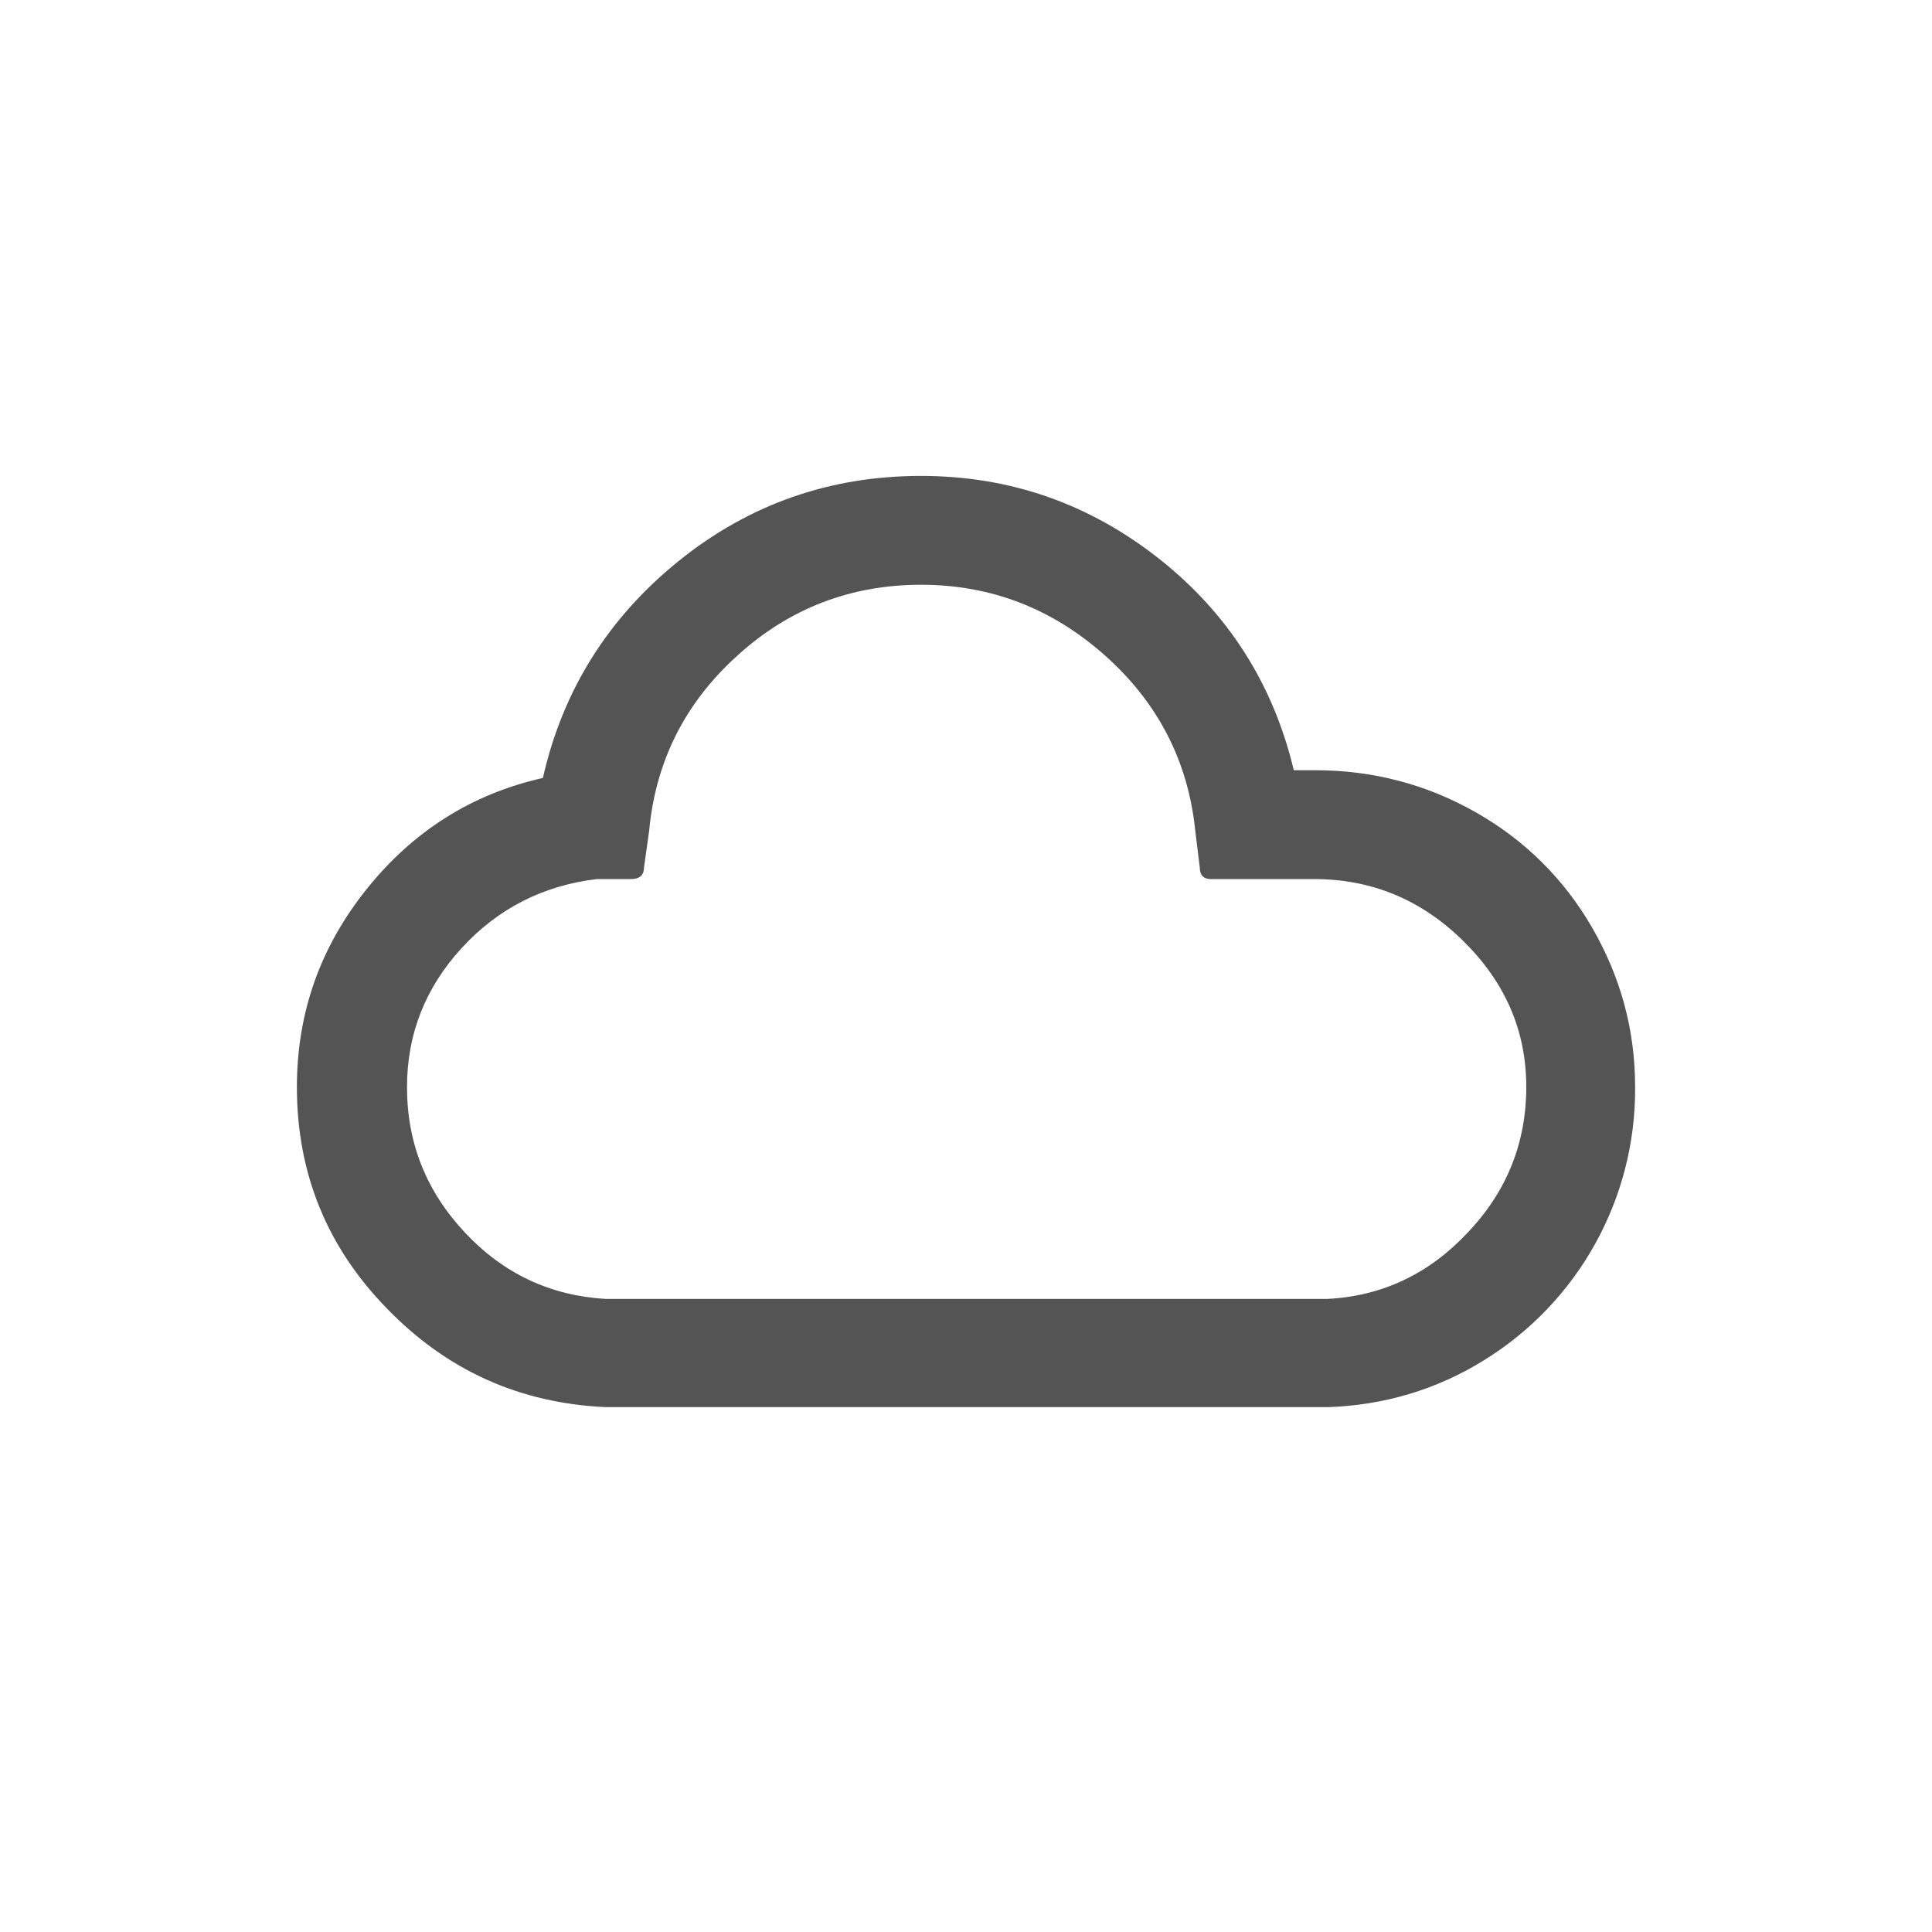
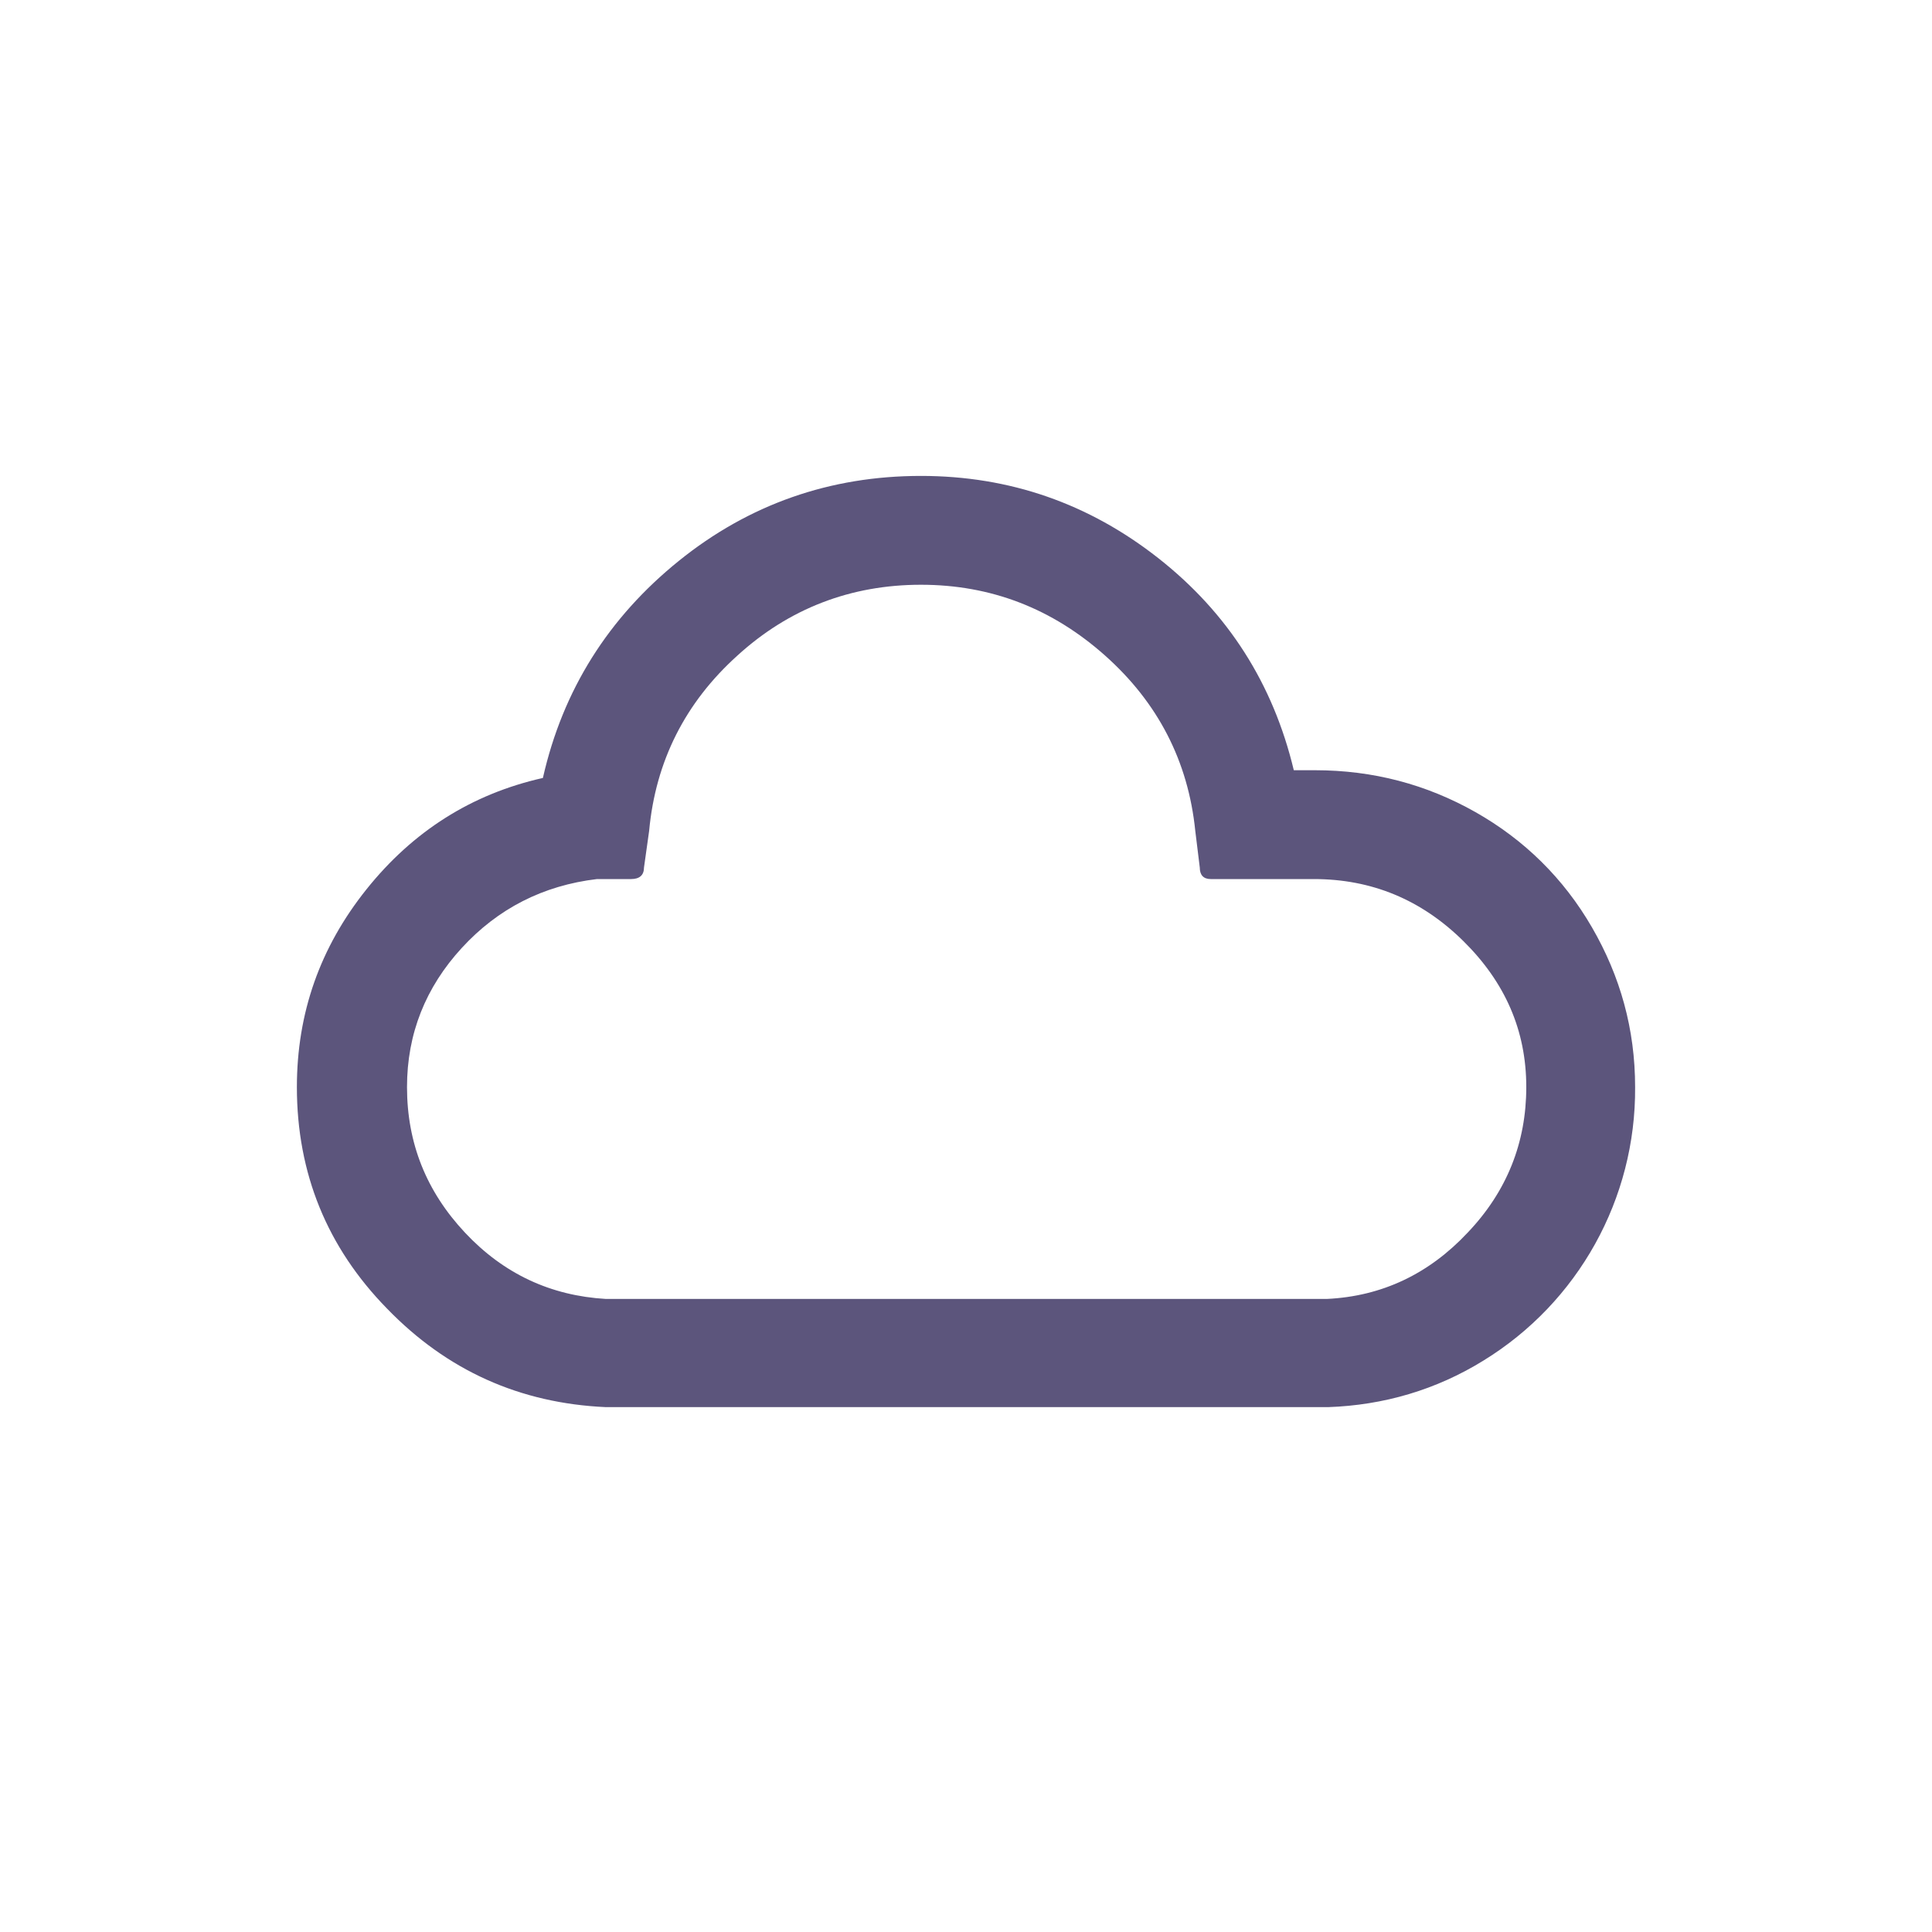
<svg xmlns="http://www.w3.org/2000/svg" width="32" height="32" viewBox="0 0 30 30">
-   <path fill="#545454" d="M4.61 16.88c0-1.15.36-2.17 1.08-3.07c.72-.9 1.63-1.48 2.74-1.73c.31-1.37 1.02-2.49 2.11-3.37s2.35-1.32 3.76-1.32c1.38 0 2.61.43 3.69 1.28s1.78 1.95 2.1 3.29h.33c.9 0 1.73.22 2.49.65s1.37 1.03 1.81 1.79c.44.76.67 1.58.67 2.48a4.94 4.94 0 0 1-2.36 4.25c-.73.45-1.54.69-2.41.72H9.41c-1.34-.06-2.47-.57-3.4-1.53c-.93-.95-1.4-2.1-1.4-3.44zm1.71 0c0 .87.3 1.62.9 2.26s1.33.98 2.19 1.03H20.6c.86-.04 1.59-.39 2.19-1.03c.61-.64.91-1.4.91-2.26c0-.88-.33-1.63-.98-2.27c-.65-.64-1.42-.96-2.32-.96h-1.6c-.11 0-.17-.06-.17-.18l-.07-.57c-.11-1.08-.58-1.99-1.4-2.72c-.82-.73-1.77-1.1-2.86-1.1c-1.09 0-2.05.37-2.85 1.1c-.81.73-1.27 1.64-1.37 2.72l-.08.57c0 .12-.07.18-.2.18h-.53c-.84.1-1.54.46-2.1 1.07s-.85 1.33-.85 2.16z" />
+   <path fill="#5c557c" d="M4.61 16.88c0-1.15.36-2.17 1.08-3.07c.72-.9 1.63-1.48 2.74-1.73c.31-1.37 1.02-2.49 2.11-3.37s2.35-1.32 3.76-1.32c1.38 0 2.61.43 3.69 1.28s1.78 1.95 2.1 3.29h.33c.9 0 1.73.22 2.49.65s1.37 1.03 1.81 1.79c.44.76.67 1.58.67 2.48a4.94 4.94 0 0 1-2.36 4.25c-.73.45-1.54.69-2.41.72H9.41c-1.34-.06-2.47-.57-3.4-1.53c-.93-.95-1.4-2.1-1.4-3.44zm1.71 0c0 .87.3 1.62.9 2.26s1.33.98 2.19 1.03H20.6c.86-.04 1.59-.39 2.19-1.03c.61-.64.91-1.4.91-2.26c0-.88-.33-1.63-.98-2.27c-.65-.64-1.42-.96-2.32-.96h-1.6c-.11 0-.17-.06-.17-.18l-.07-.57c-.11-1.08-.58-1.99-1.4-2.72c-.82-.73-1.77-1.1-2.86-1.1c-1.09 0-2.05.37-2.85 1.1c-.81.73-1.27 1.64-1.37 2.72l-.08.57c0 .12-.07.18-.2.18h-.53c-.84.1-1.54.46-2.1 1.07s-.85 1.33-.85 2.16z" />
</svg>
